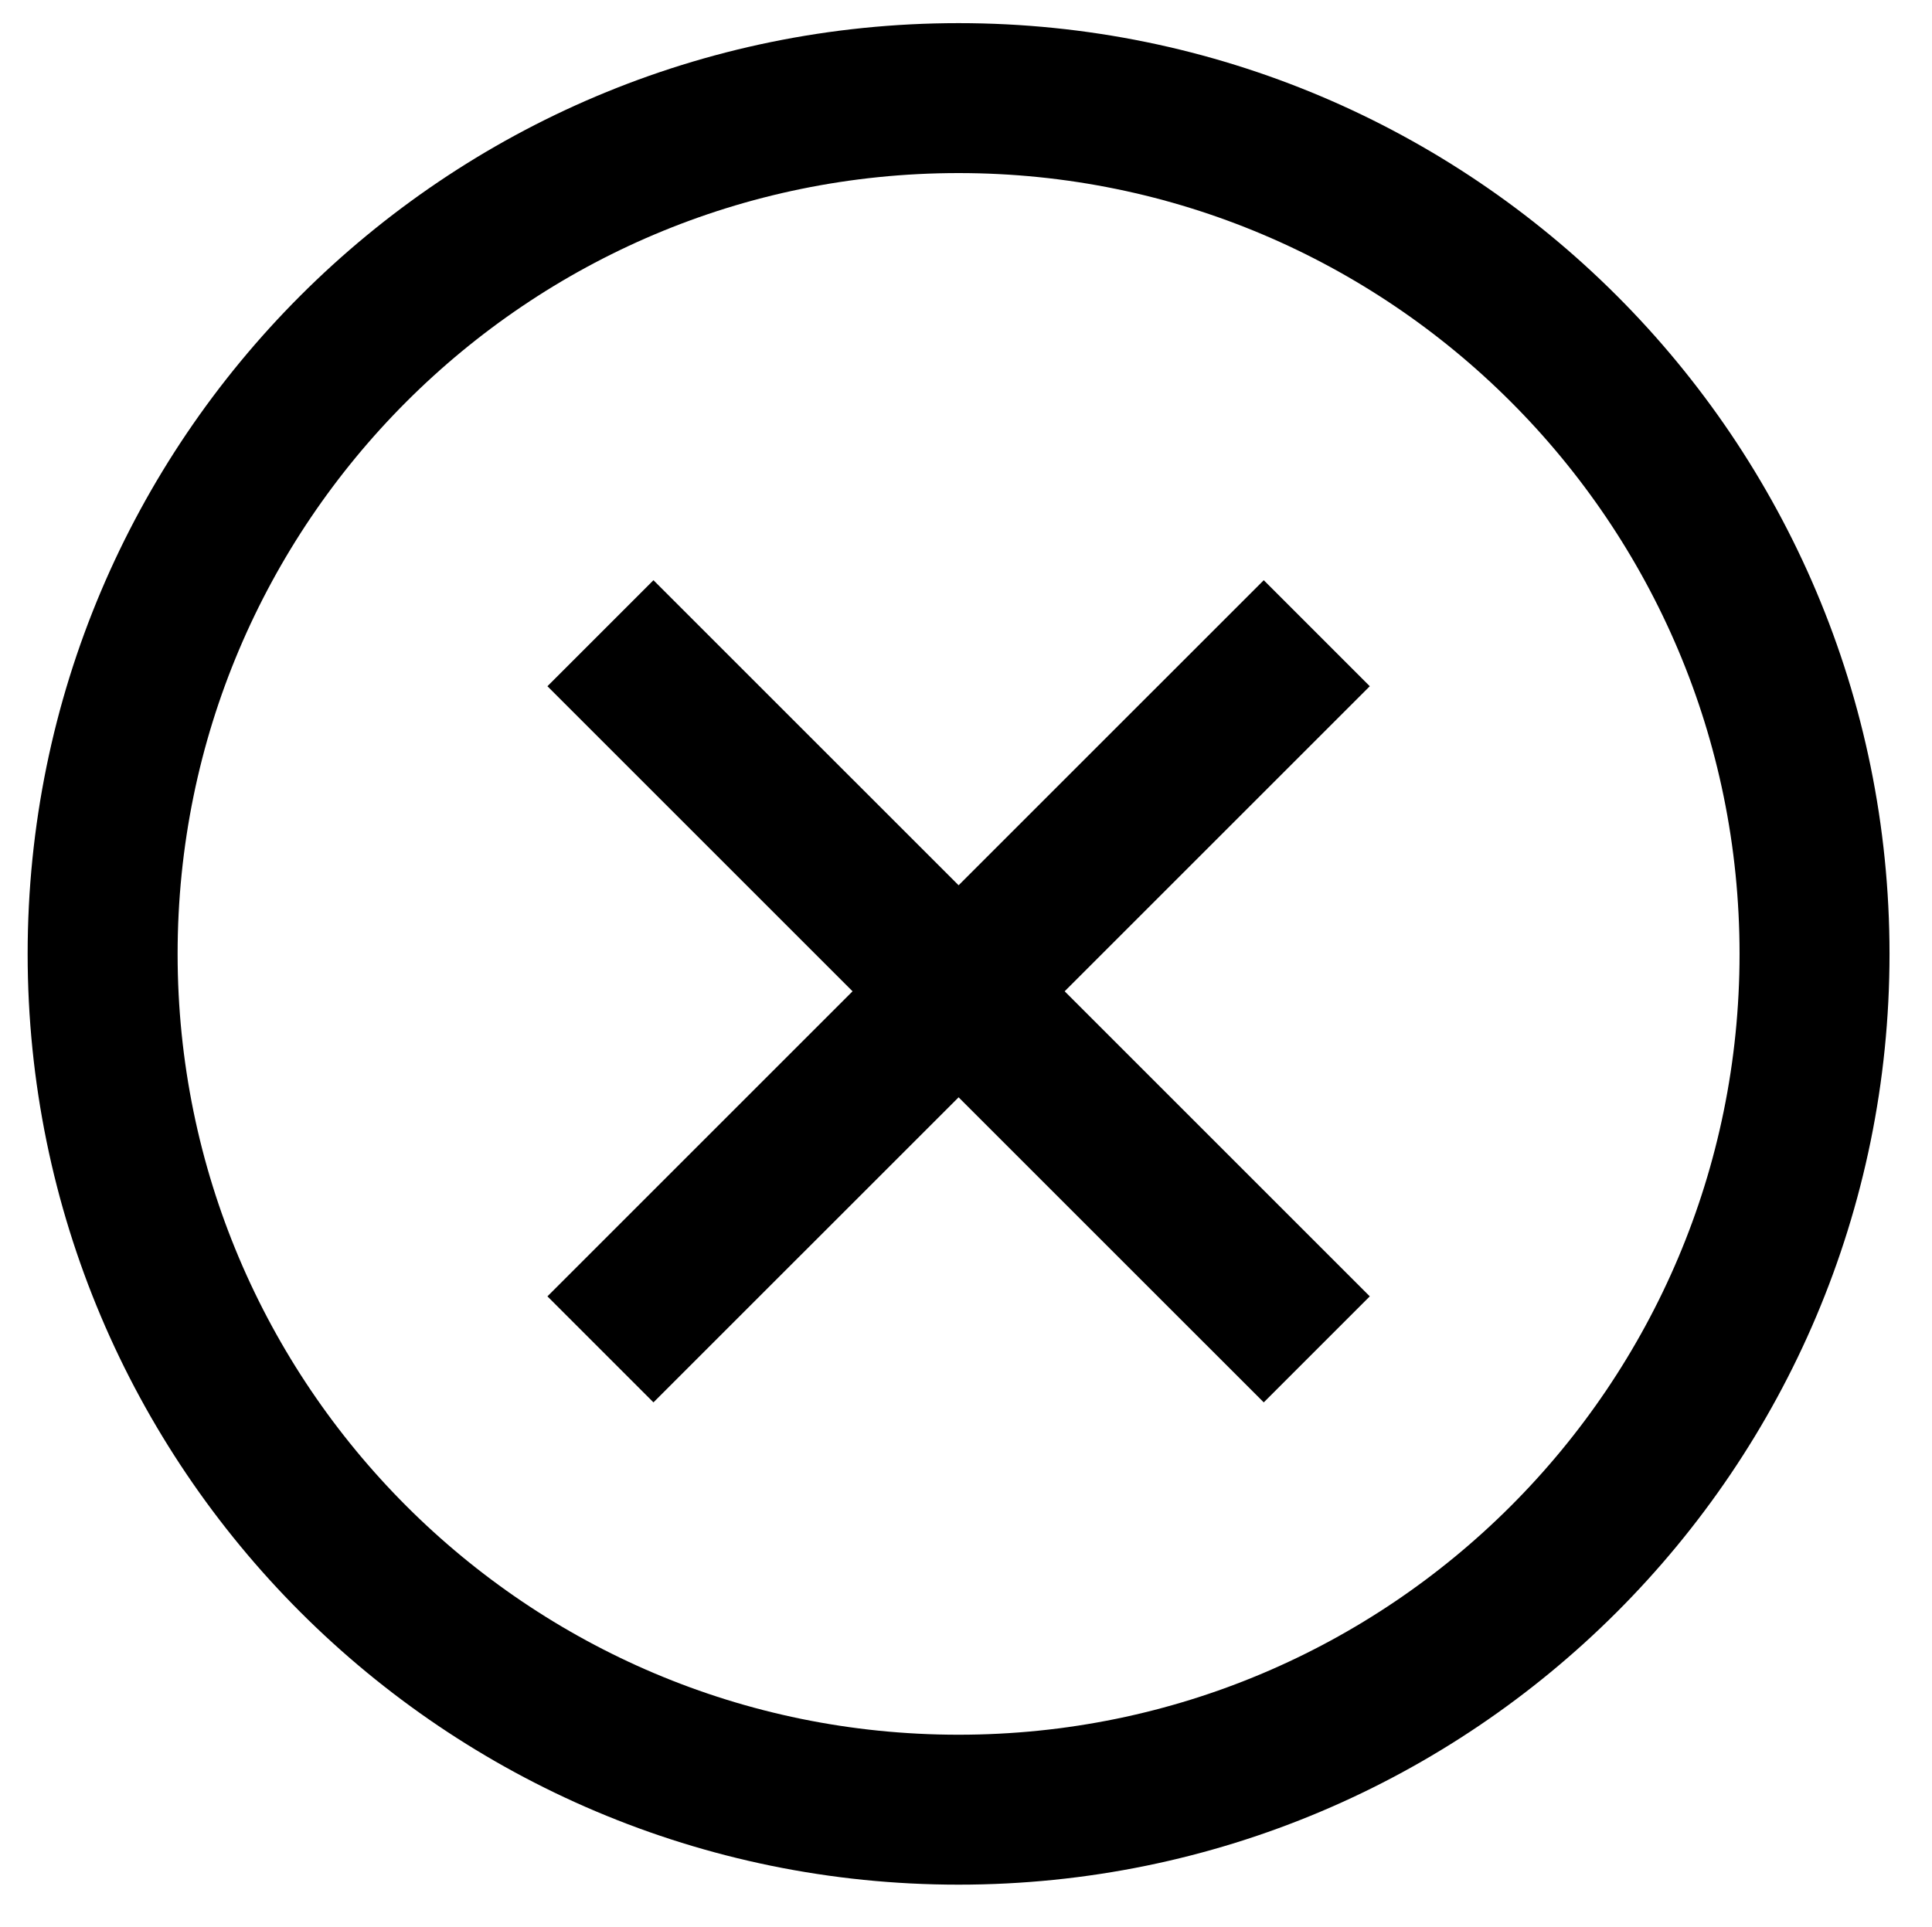
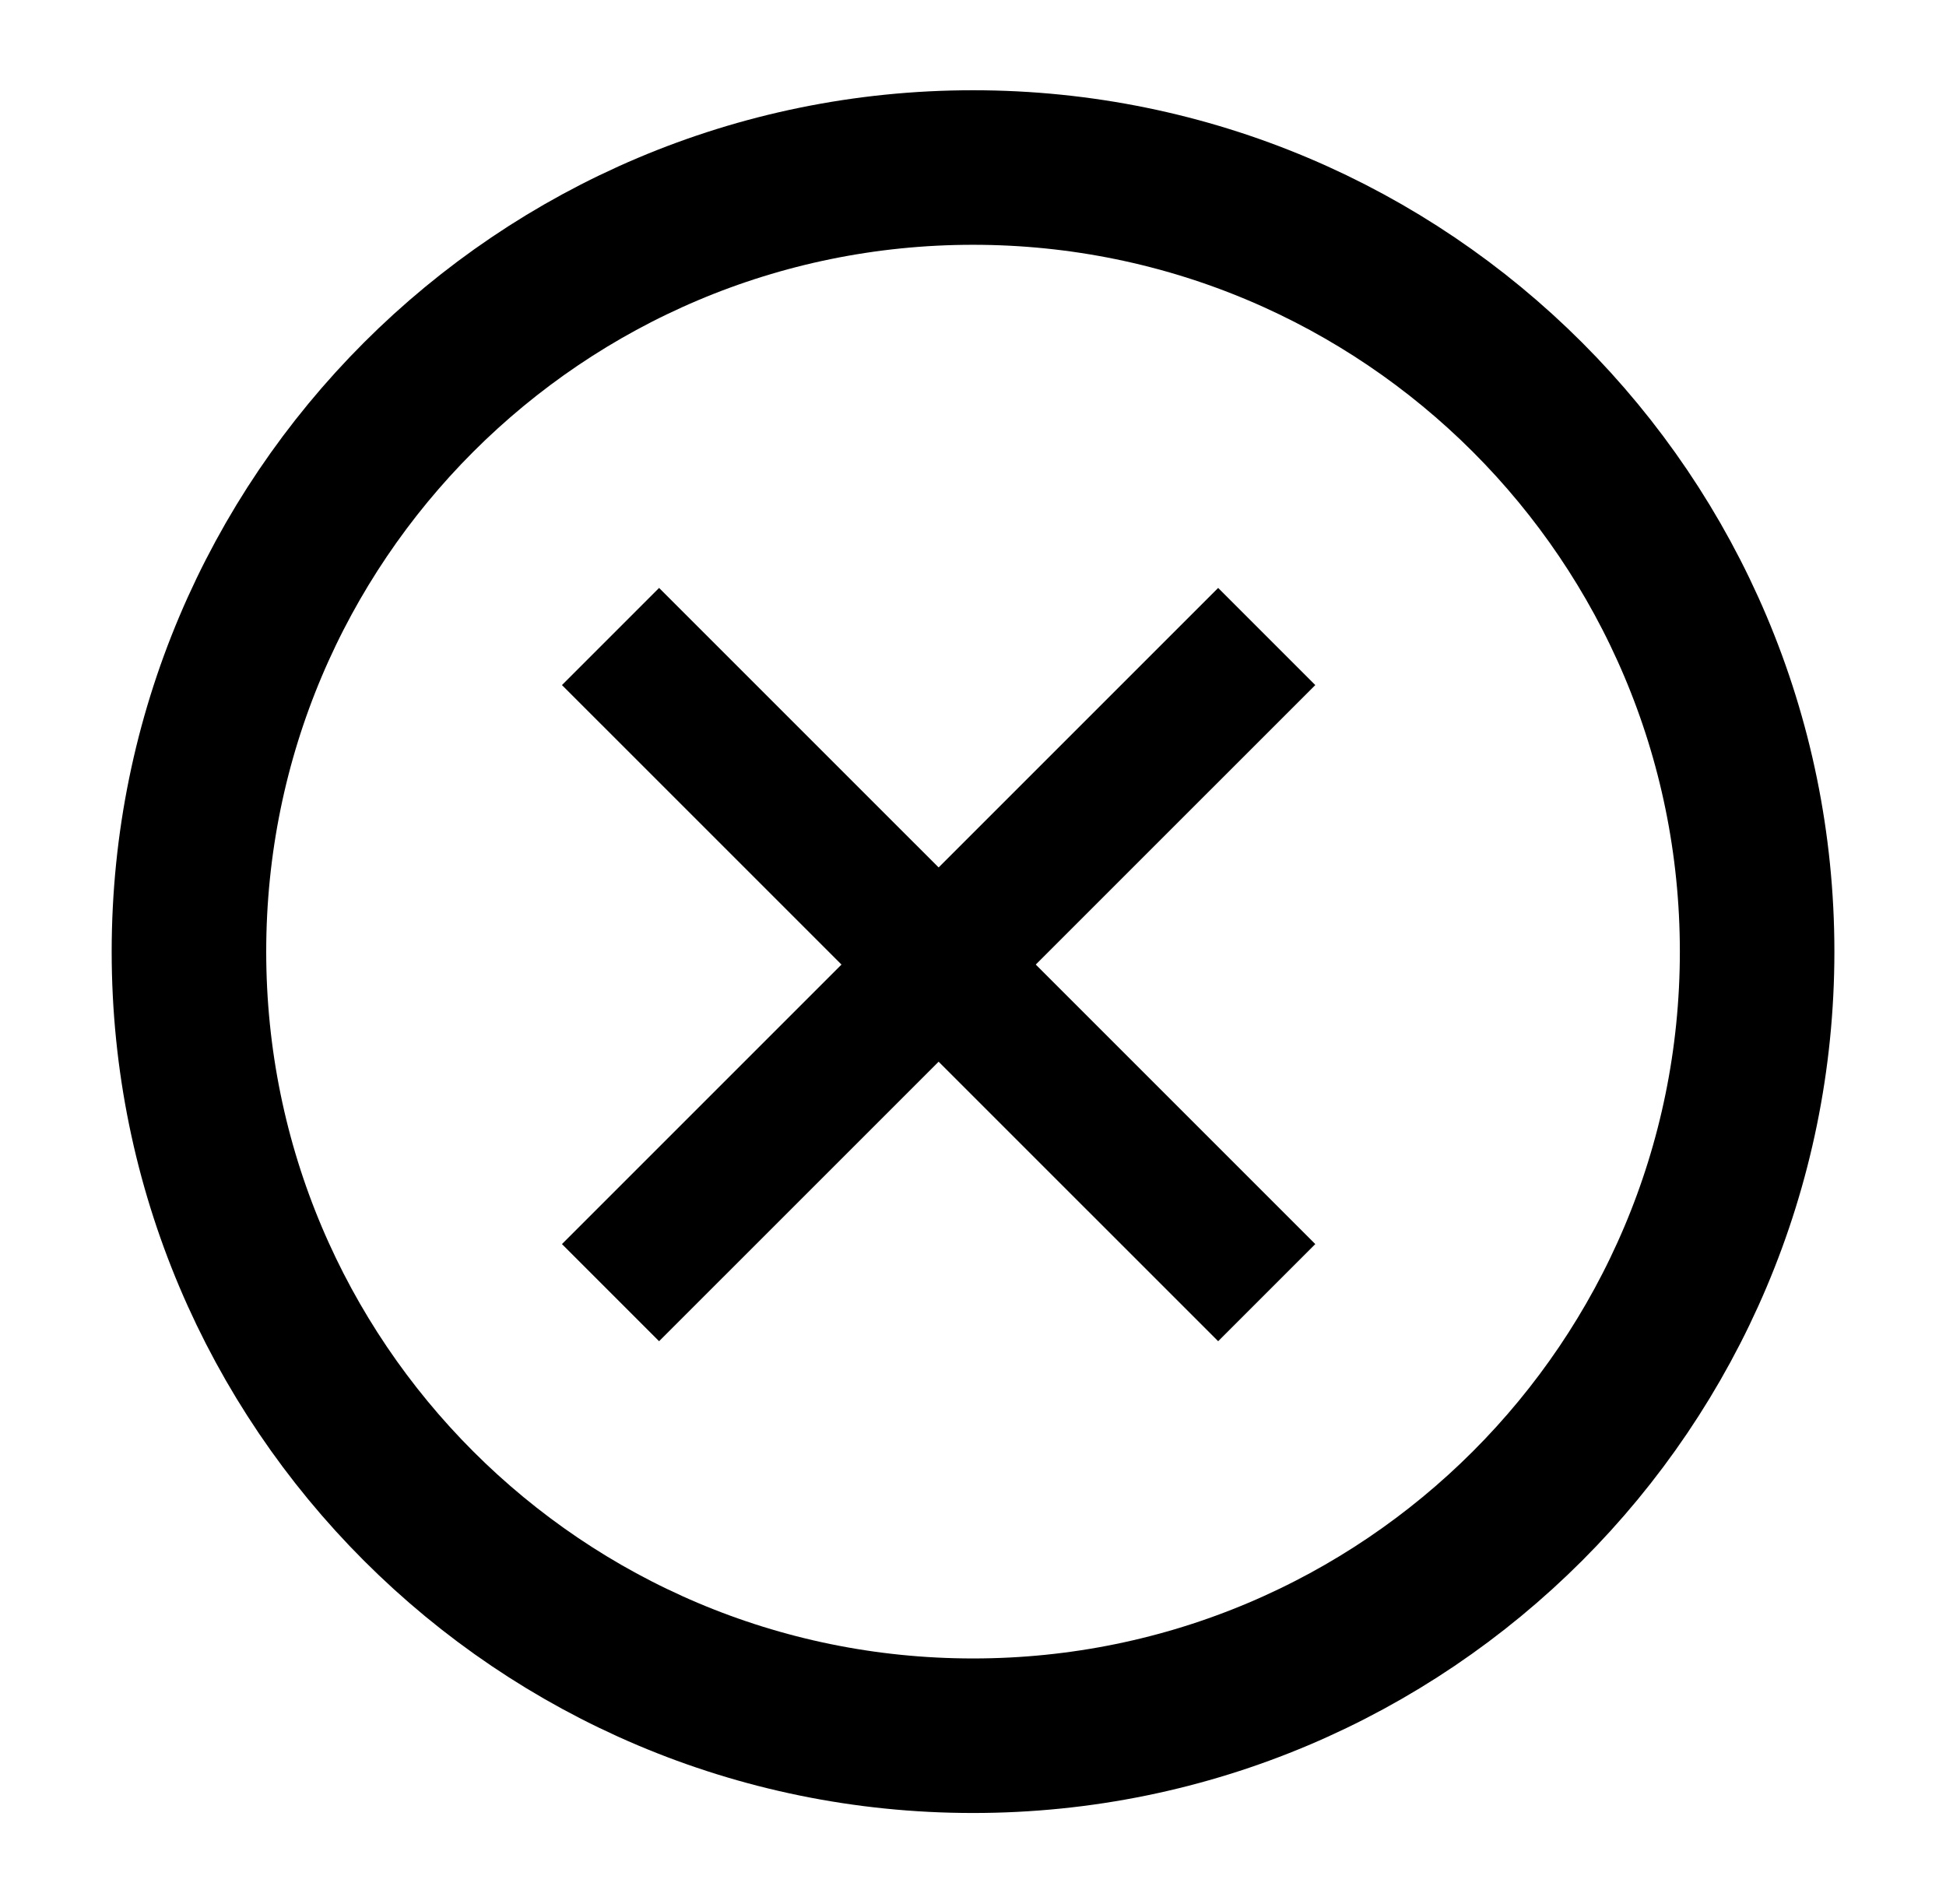
- <svg xmlns="http://www.w3.org/2000/svg" version="1.1" id="Layer_1" x="0px" y="0px" width="43.75px" height="43.629px" viewBox="-65.083 -63.654 43.75 43.629" enable-background="new -65.083 -63.654 43.75 43.629" xml:space="preserve">
-   <line fill="none" stroke="#000000" stroke-width="3.396" stroke-miterlimit="10" x1="-35.265" y1="-49.312" x2="-51.486" y2="-33.092" />
-   <line fill="none" stroke="#000000" stroke-width="3.396" stroke-miterlimit="10" x1="-51.486" y1="-49.312" x2="-35.265" y2="-33.092" />
-   <circle fill="none" stroke="#000000" stroke-width="3.396" stroke-miterlimit="10" cx="-43.376" cy="-42.049" r="19.383" />
+ <svg xmlns="http://www.w3.org/2000/svg" version="1.1" id="Layer_1" x="0px" y="0px" width="28.333px" height="27.71px" viewBox="0 0 28.333 27.71" enable-background="new 0 0 28.333 27.71" xml:space="preserve">
+   <circle fill="none" stroke="#000000" stroke-width="2.25" stroke-miterlimit="10" cx="14.167" cy="13.855" r="11.416" />
+   <line fill="none" stroke="#000000" stroke-width="2" stroke-miterlimit="10" x1="18.443" y1="9.267" x2="8.889" y2="18.82" />
+   <line fill="none" stroke="#000000" stroke-width="2" stroke-miterlimit="10" x1="8.889" y1="9.267" x2="18.443" y2="18.82" />
+   <rect fill="none" width="339" height="211.71" />
</svg>
